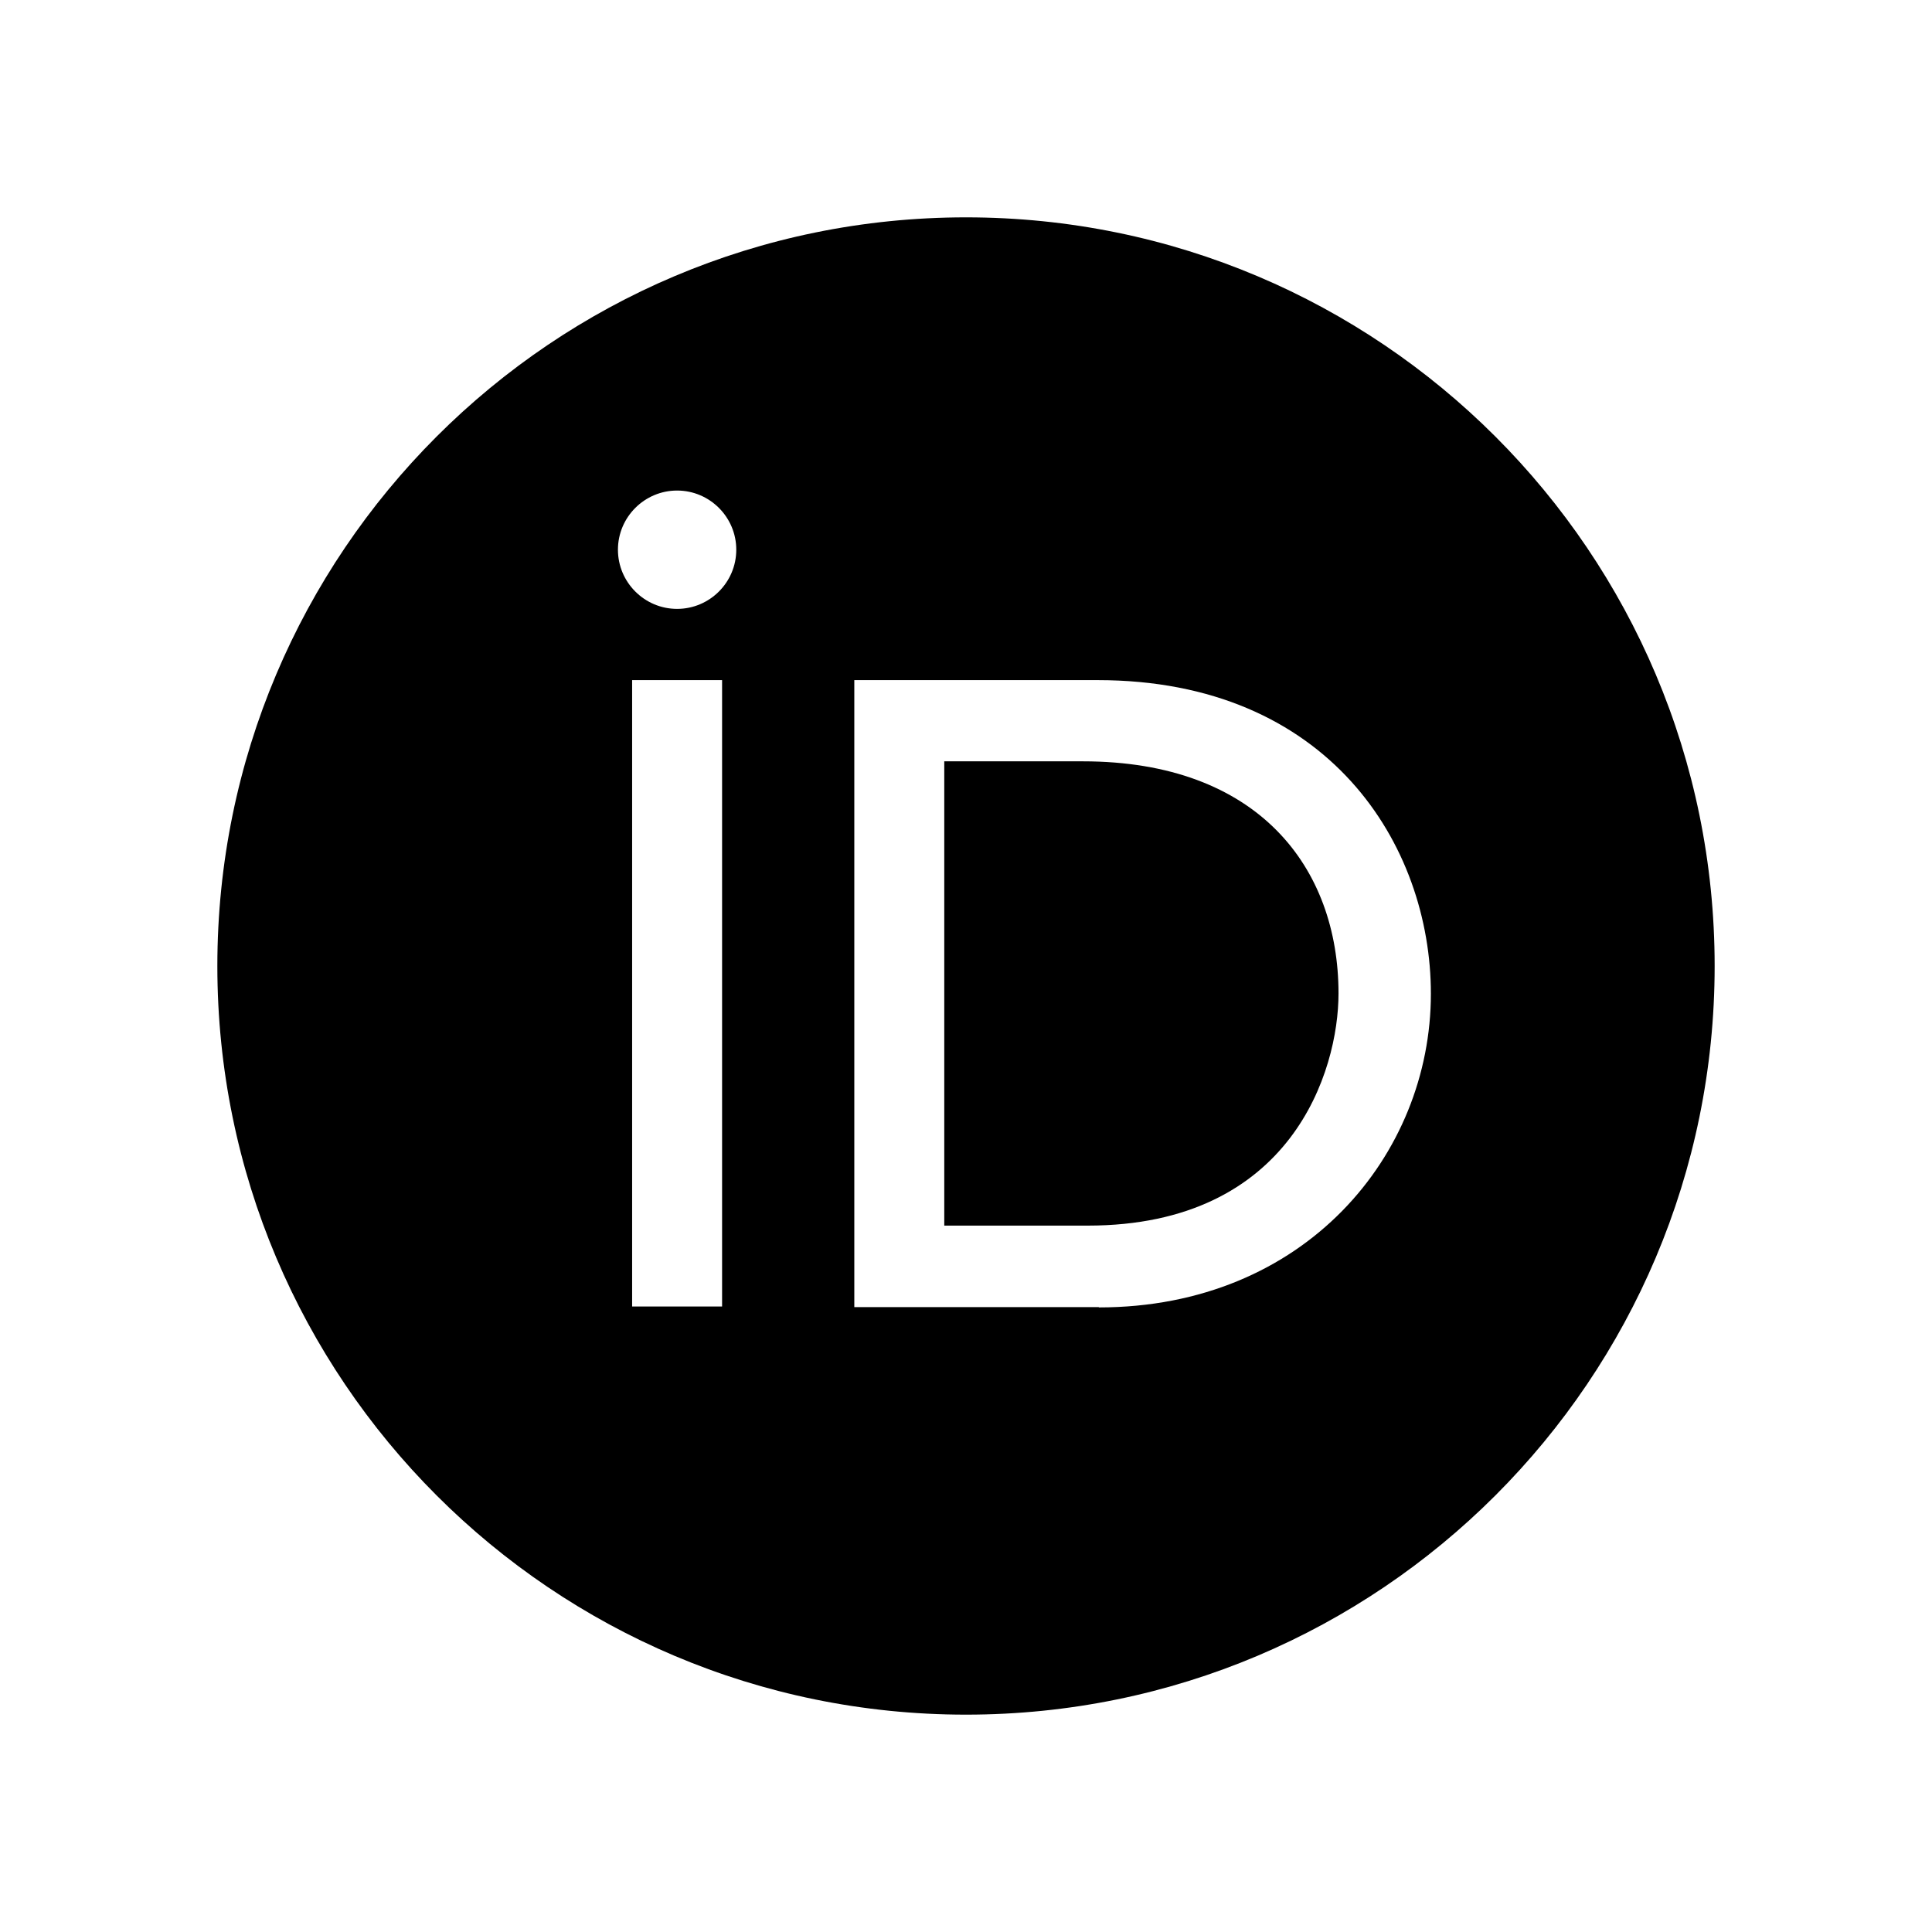
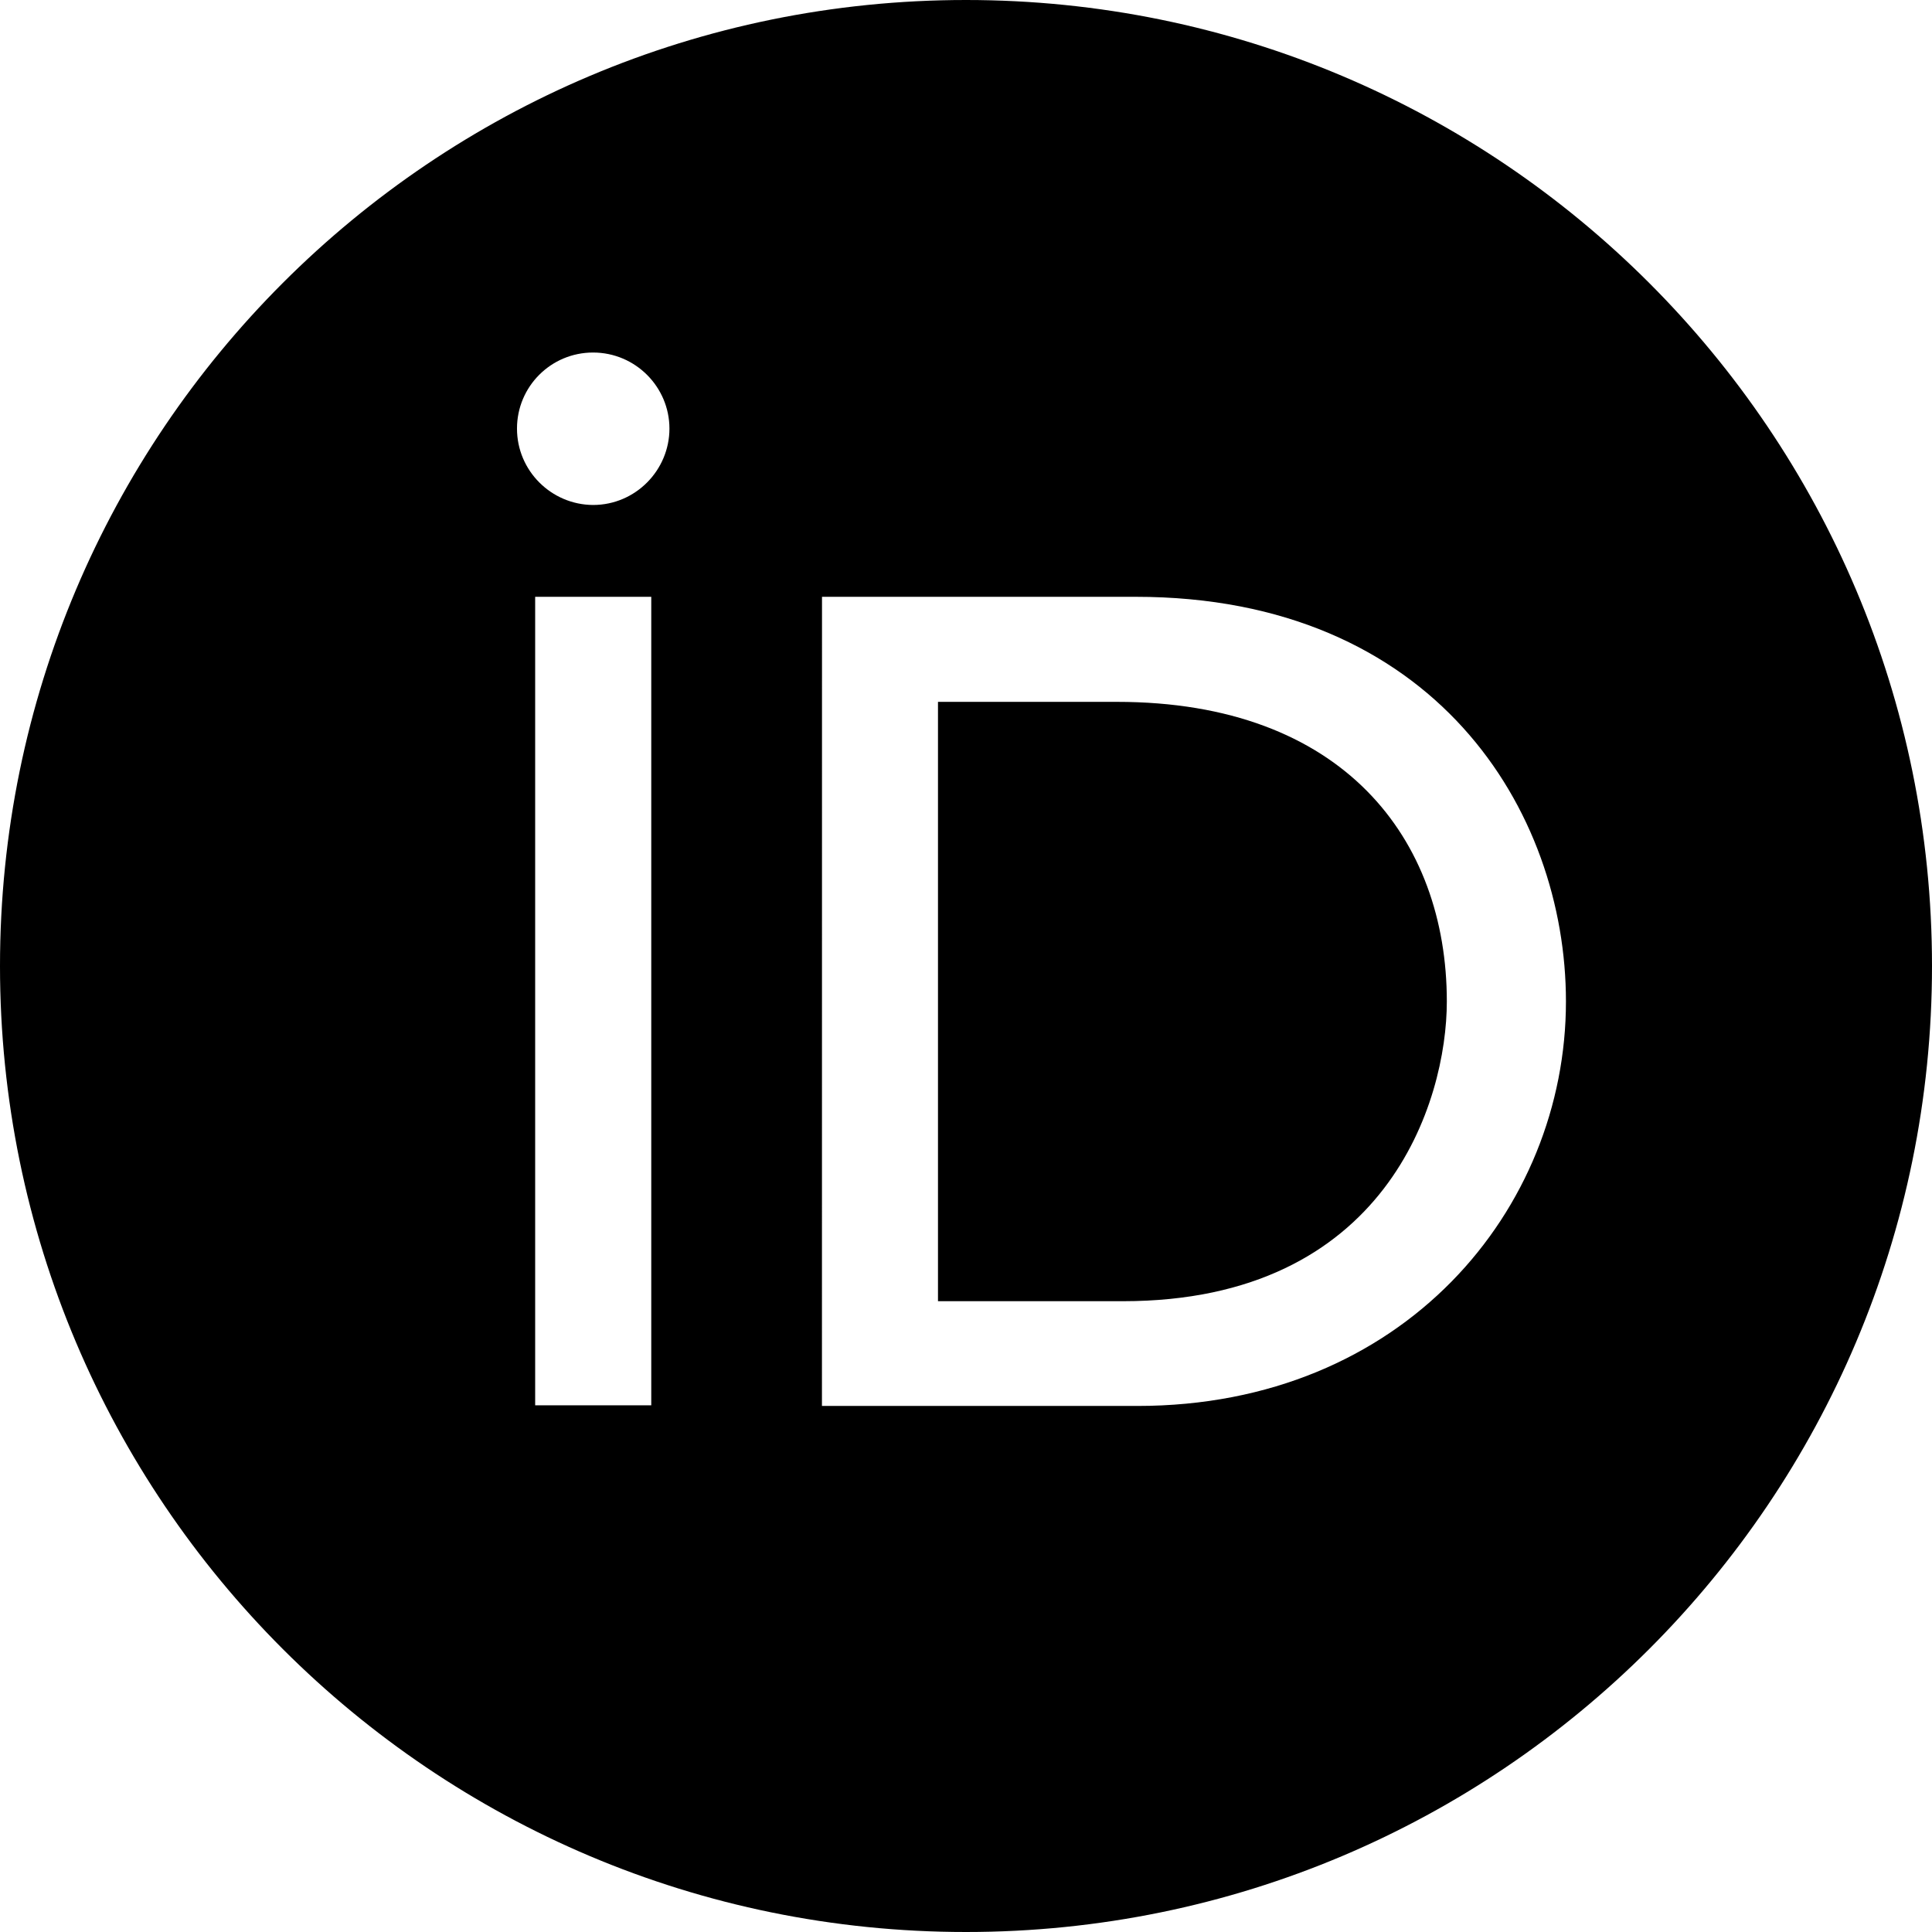
- <svg xmlns="http://www.w3.org/2000/svg" viewBox="0 0 640 640">
-   <path d="M358.7 252.2L312.8 252.2L312.8 406L360.3 406C427.9 406 443.4 354.7 443.4 329.1C443.4 287.5 416.9 252.2 358.7 252.2zM320 72C183 72 72 183 72 320C72 457 183 568 320 568C457 568 568 457 568 320C568 183 457 72 320 72zM239.2 432.8L209.4 432.8L209.4 225.3L239.2 225.3L239.2 432.8zM224.3 162.5C235.1 162.5 243.9 171.3 243.9 182.1C243.9 192.9 235.1 201.7 224.3 201.7C213.5 201.7 204.7 192.9 204.7 182.1C204.7 171.3 213.5 162.5 224.3 162.5zM364 433L283 433L283 225.3L363.6 225.3C440.3 225.3 474 280.1 474 329.2C474 382.5 432.3 433.1 364 433.1z" />
+ <svg xmlns="http://www.w3.org/2000/svg" fill="#000000" width="800px" height="800px" viewBox="0 0 32 32">
+   <path d="M16 0c-8.839 0-16 7.161-16 16s7.161 16 16 16c8.839 0 16-7.161 16-16s-7.161-16-16-16zM9.823 5.839c0.704 0 1.265 0.573 1.265 1.26 0 0.688-0.561 1.265-1.265 1.265-0.692-0.004-1.26-0.567-1.26-1.265 0-0.697 0.563-1.26 1.26-1.26zM8.864 9.885h1.923v13.391h-1.923zM13.615 9.885h5.197c4.948 0 7.125 3.541 7.125 6.703 0 3.439-2.687 6.699-7.099 6.699h-5.224zM15.536 11.625v9.927h3.063c4.365 0 5.365-3.312 5.365-4.964 0-2.687-1.713-4.963-5.464-4.963z" />
</svg>
